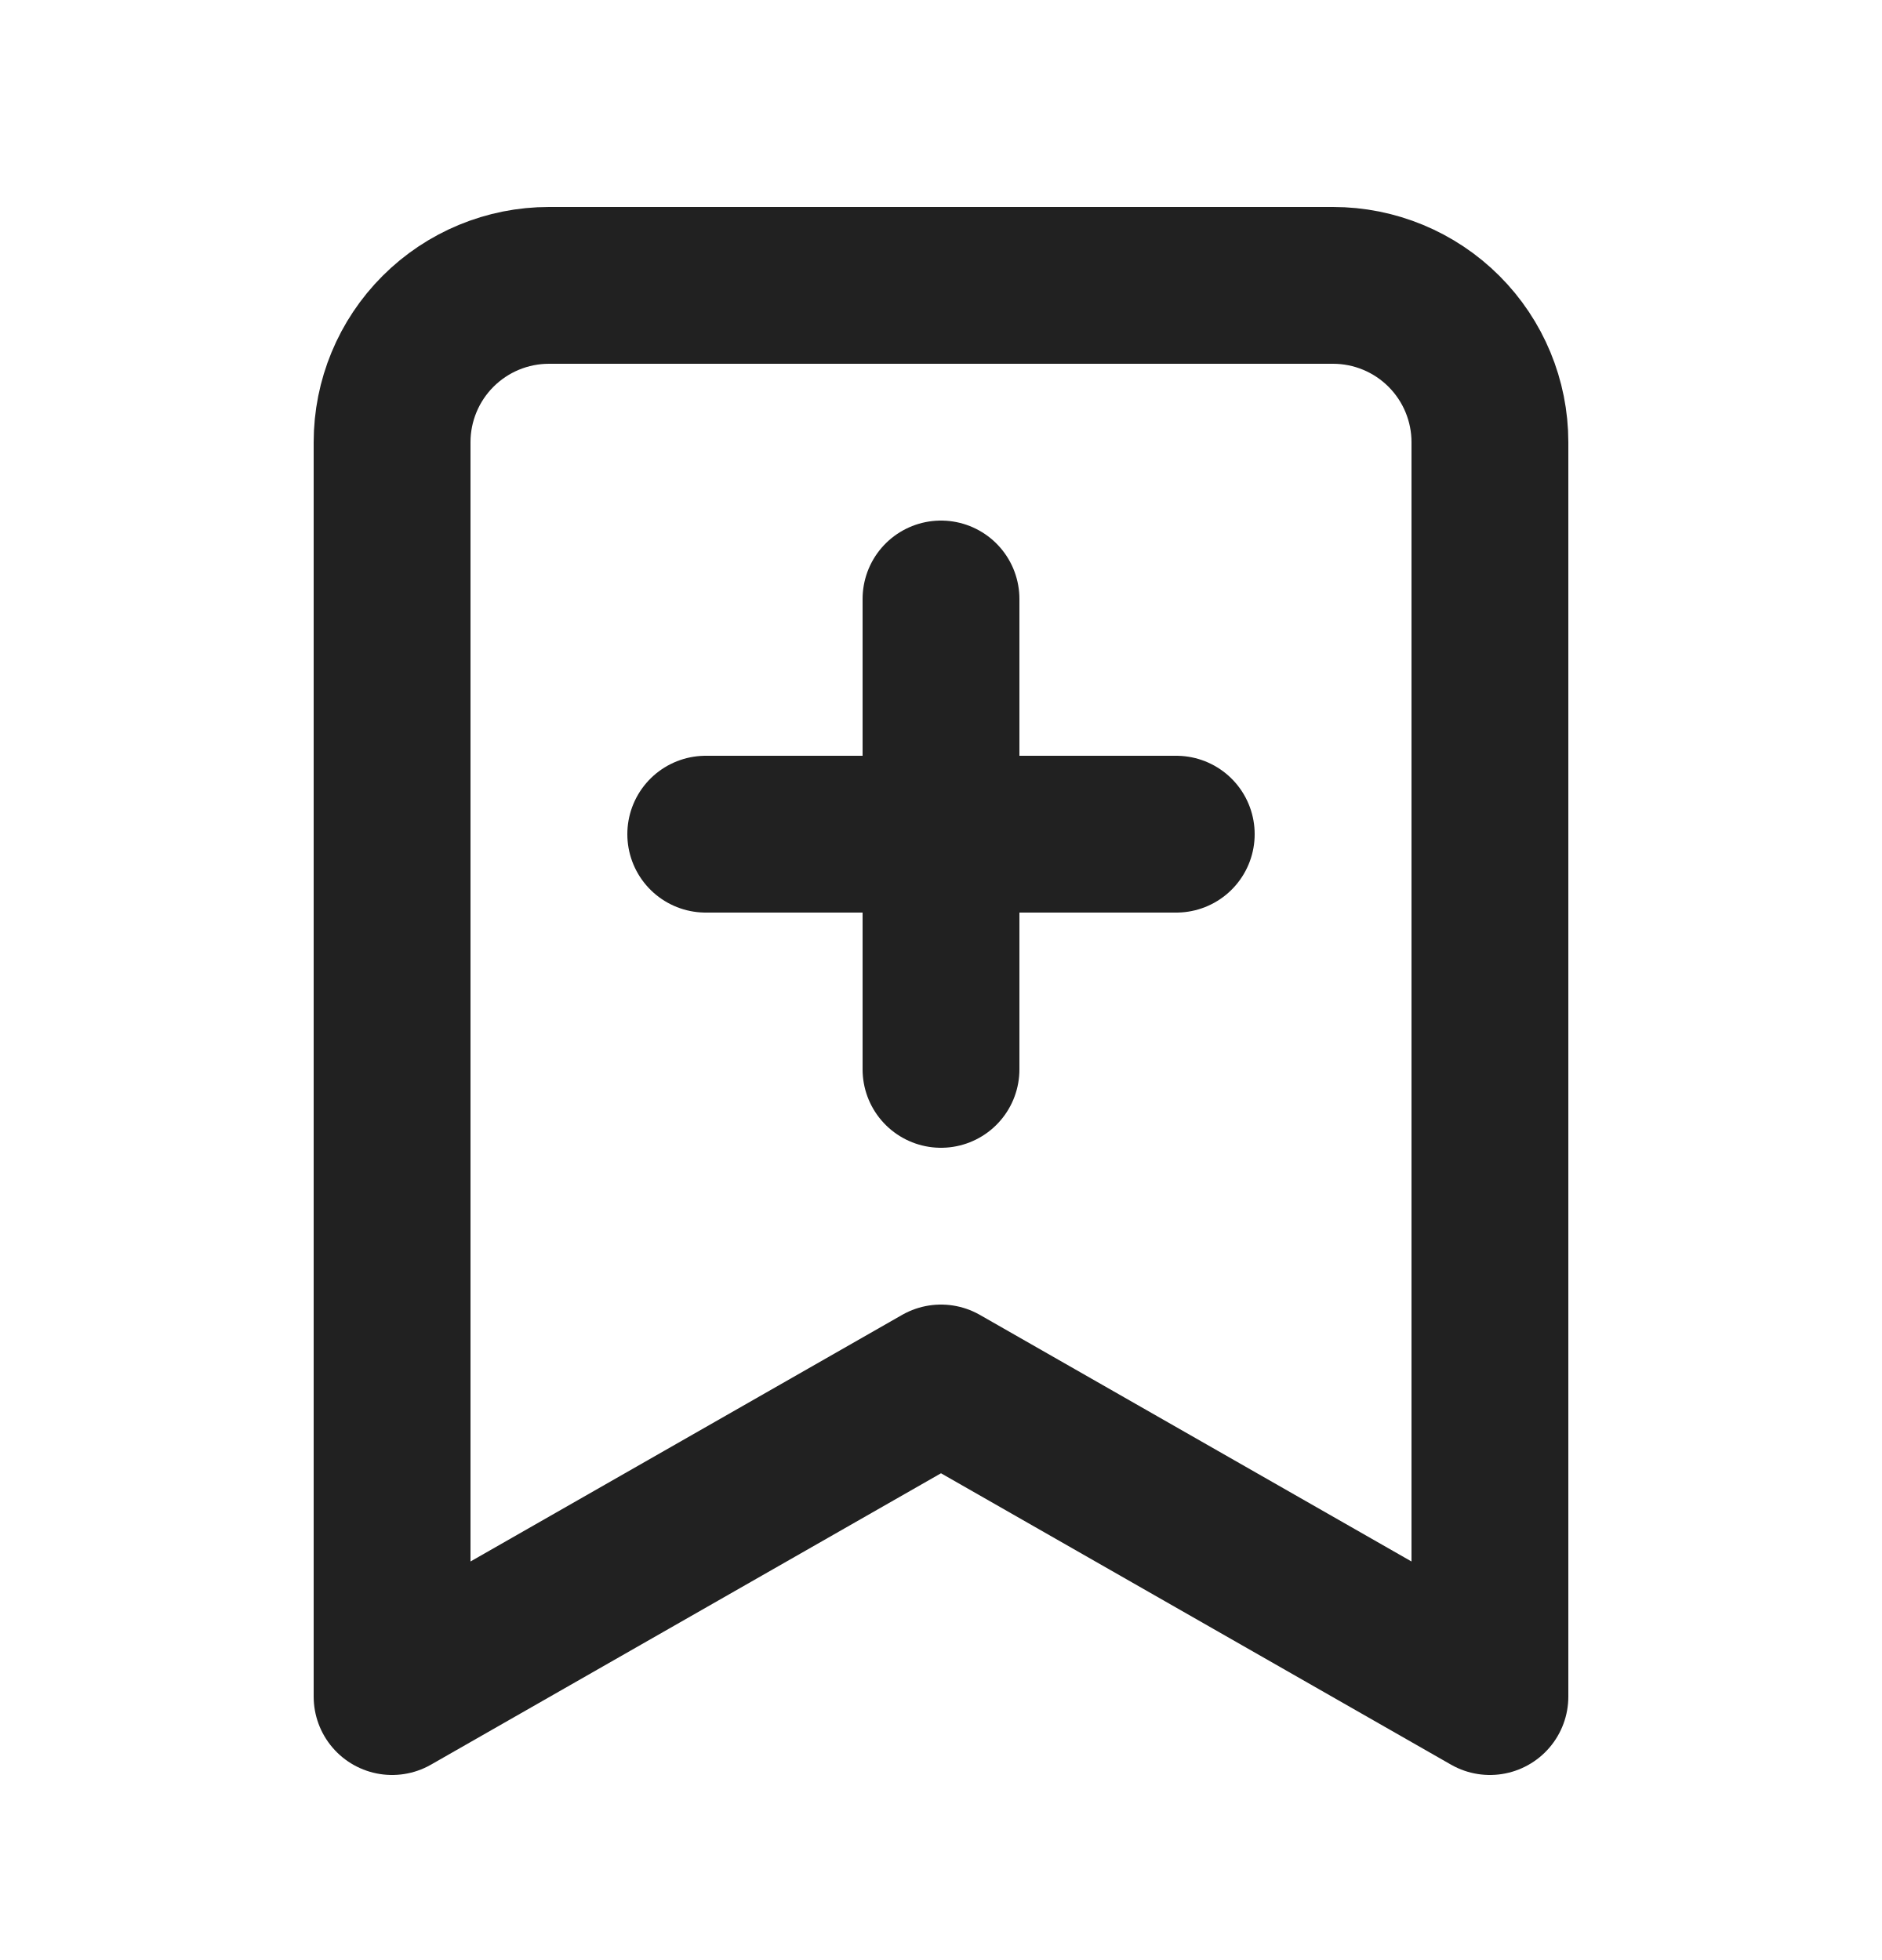
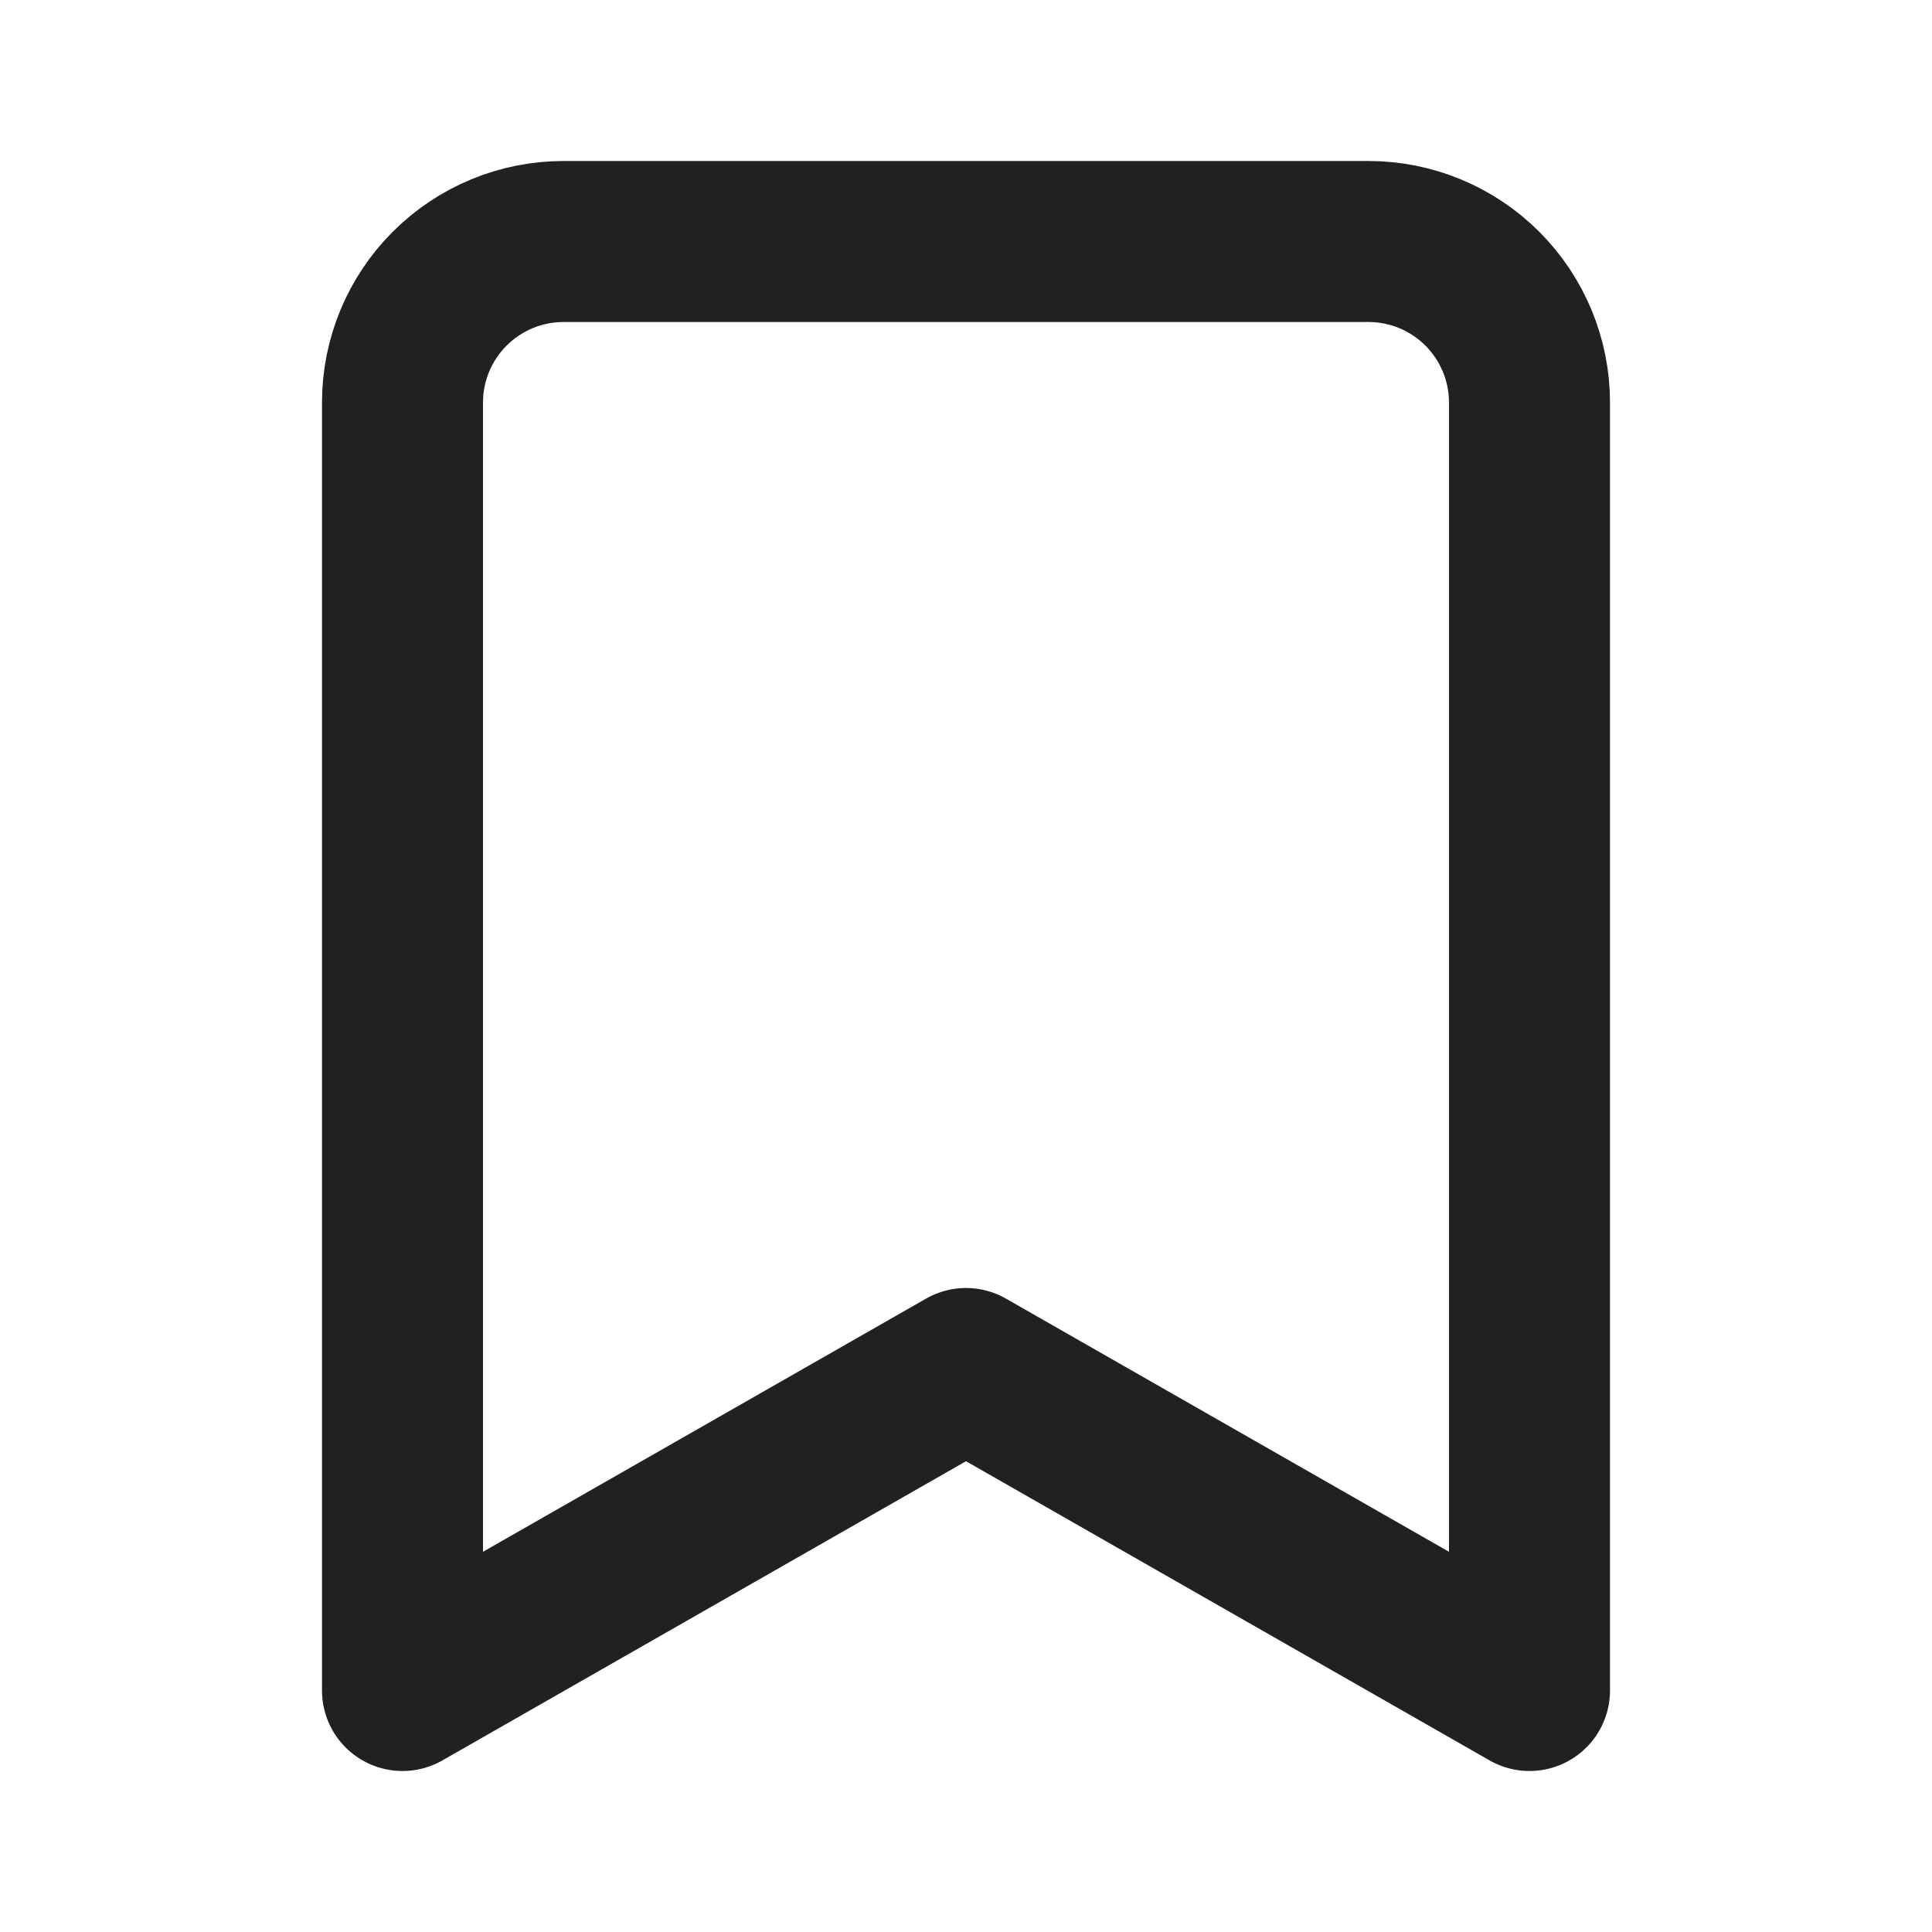
- <svg xmlns="http://www.w3.org/2000/svg" width="24" height="25" viewBox="0 0 24 25" fill="none">
-   <path d="M19 21.64L12 17.64L5 21.64V5.64C5 5.11 5.211 4.601 5.586 4.226C5.961 3.851 6.47 3.64 7 3.64H17C17.53 3.64 18.039 3.851 18.414 4.226C18.789 4.601 19 5.11 19 5.64V21.64Z" stroke="#212121" stroke-width="2" stroke-linecap="round" stroke-linejoin="round" />
-   <path d="M12 7.64V13.64" stroke="#212121" stroke-width="2" stroke-linecap="round" stroke-linejoin="round" />
-   <path d="M15 10.64H9" stroke="#212121" stroke-width="2" stroke-linecap="round" stroke-linejoin="round" />
+ <svg xmlns="http://www.w3.org/2000/svg" width="24" height="24" viewBox="0 0 24 24" fill="none">
+   <path d="M19 21L12 17L5 21V5C5 4.47 5.211 3.961 5.586 3.586C5.961 3.211 6.47 3 7 3H17C17.53 3 18.039 3.211 18.414 3.586C18.789 3.961 19 4.47 19 5V21Z" stroke="#212121" stroke-width="2" stroke-linecap="round" stroke-linejoin="round" />
</svg>
